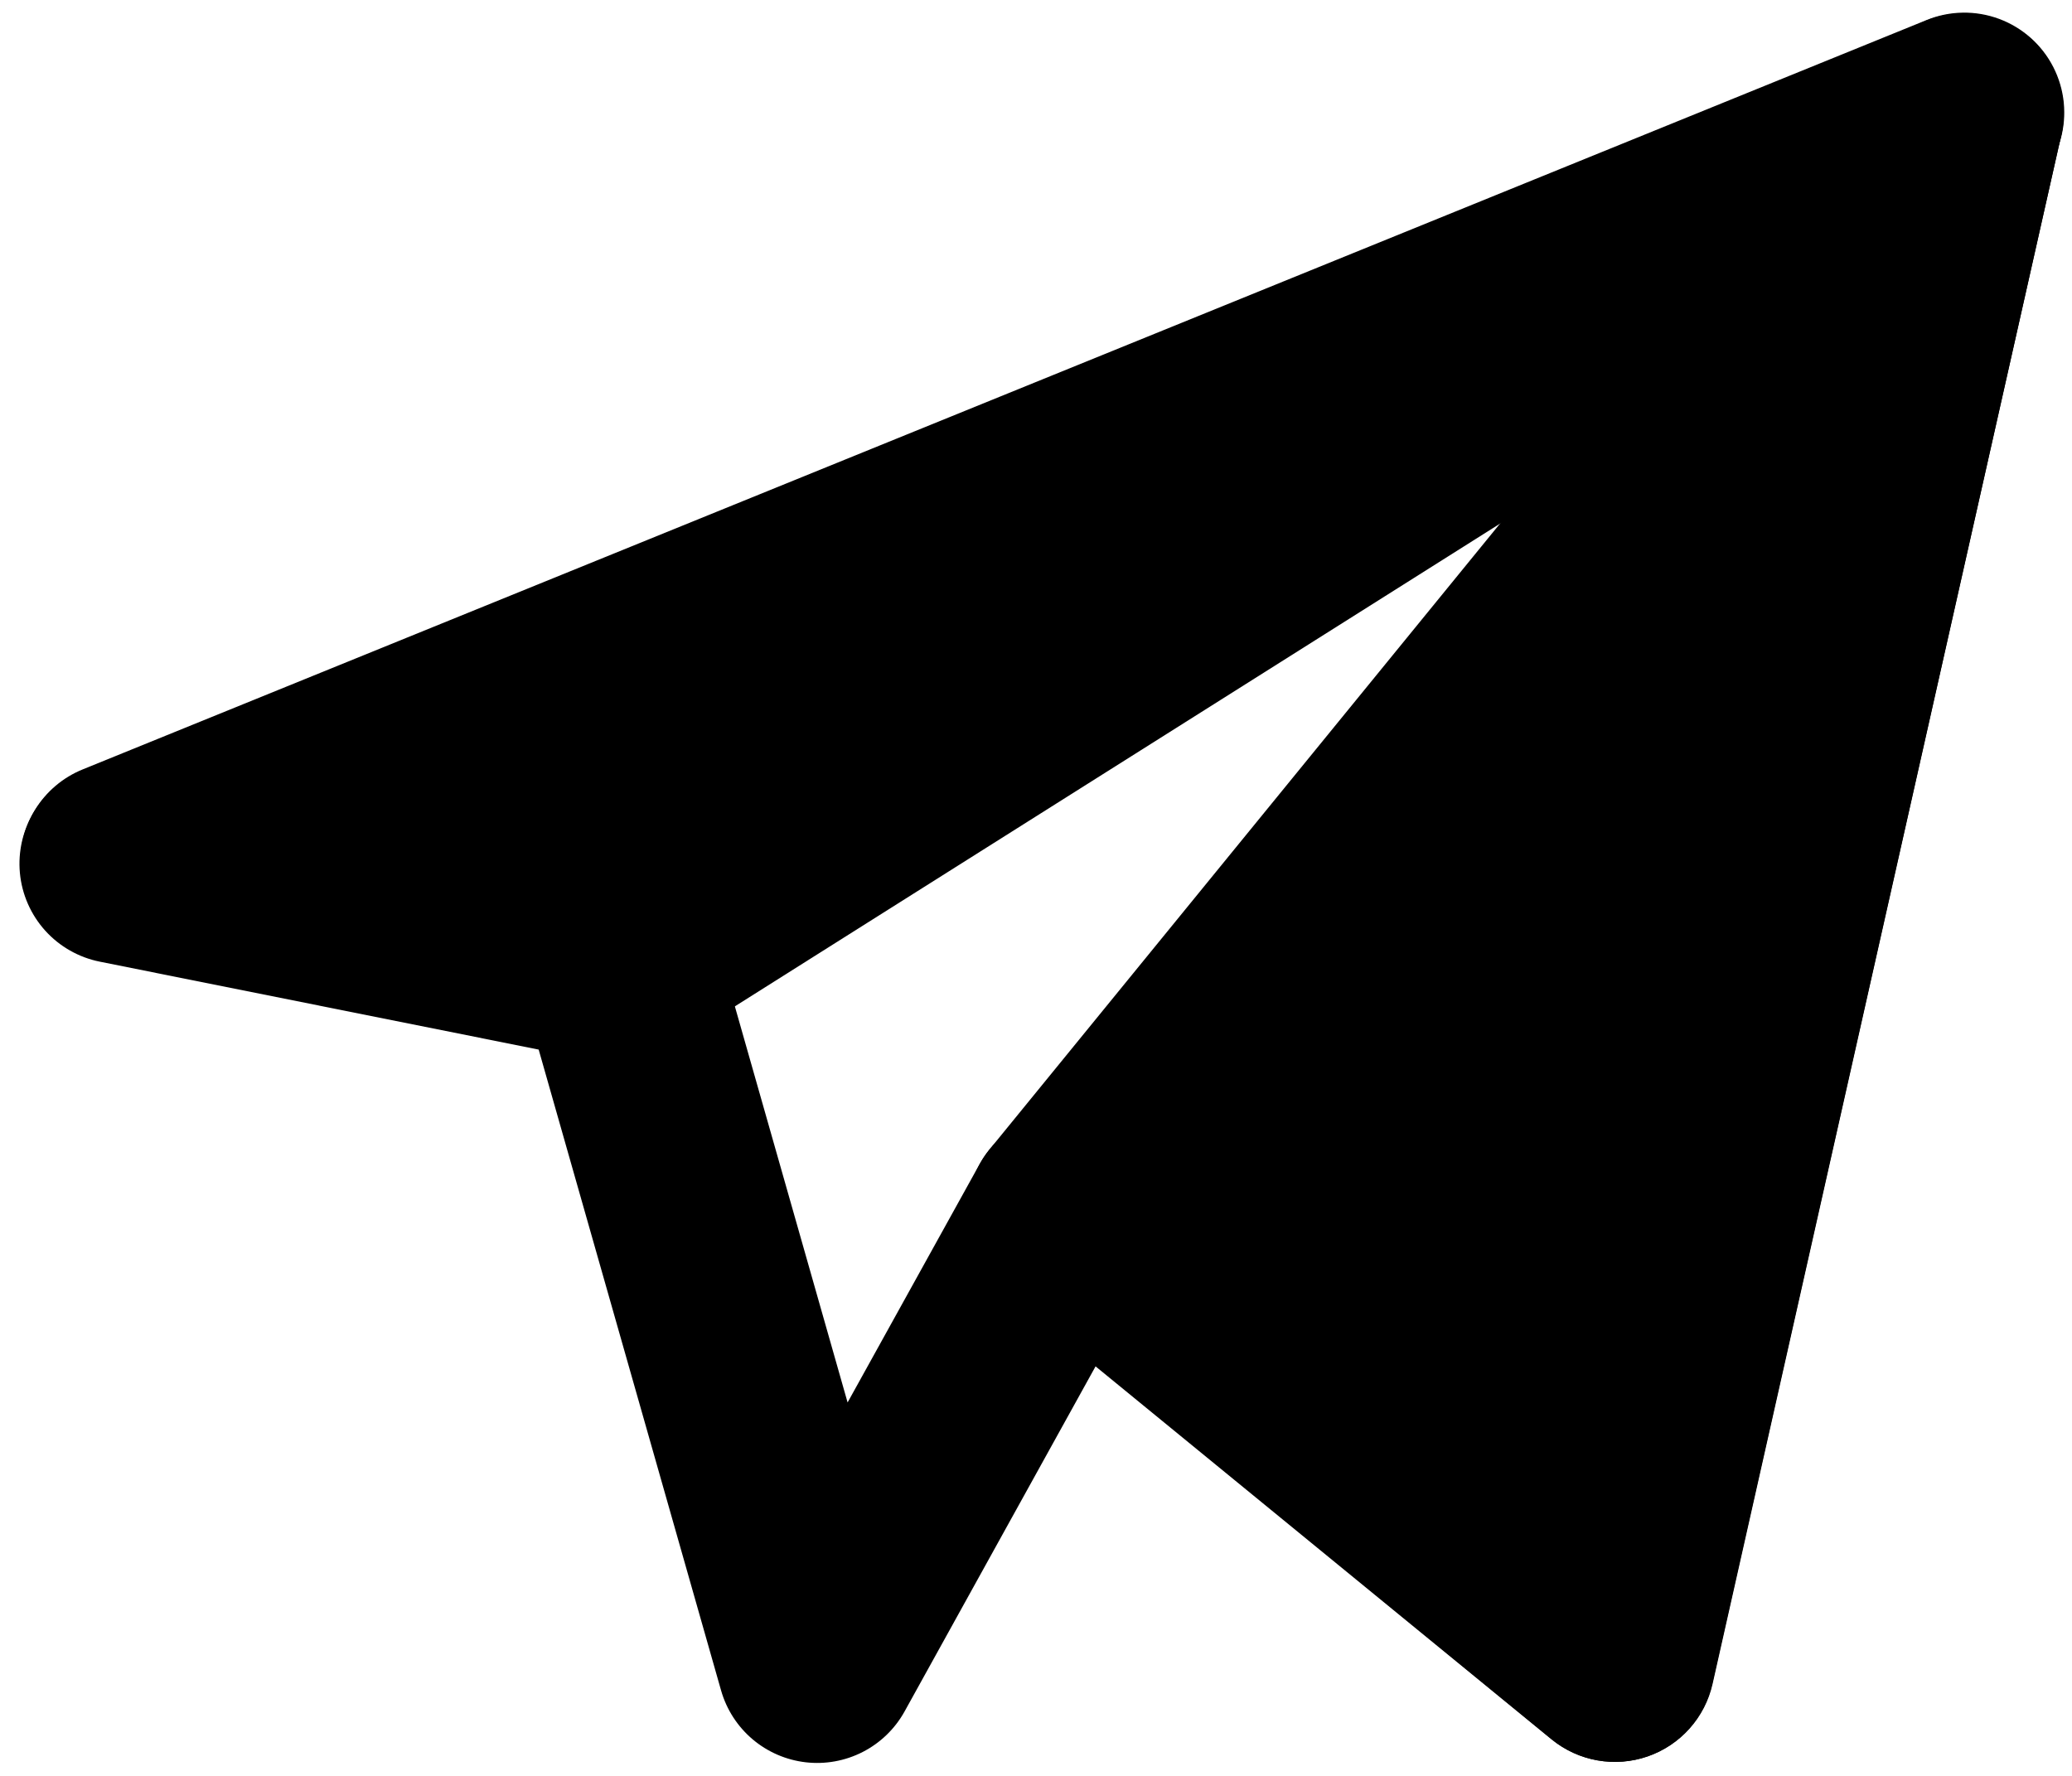
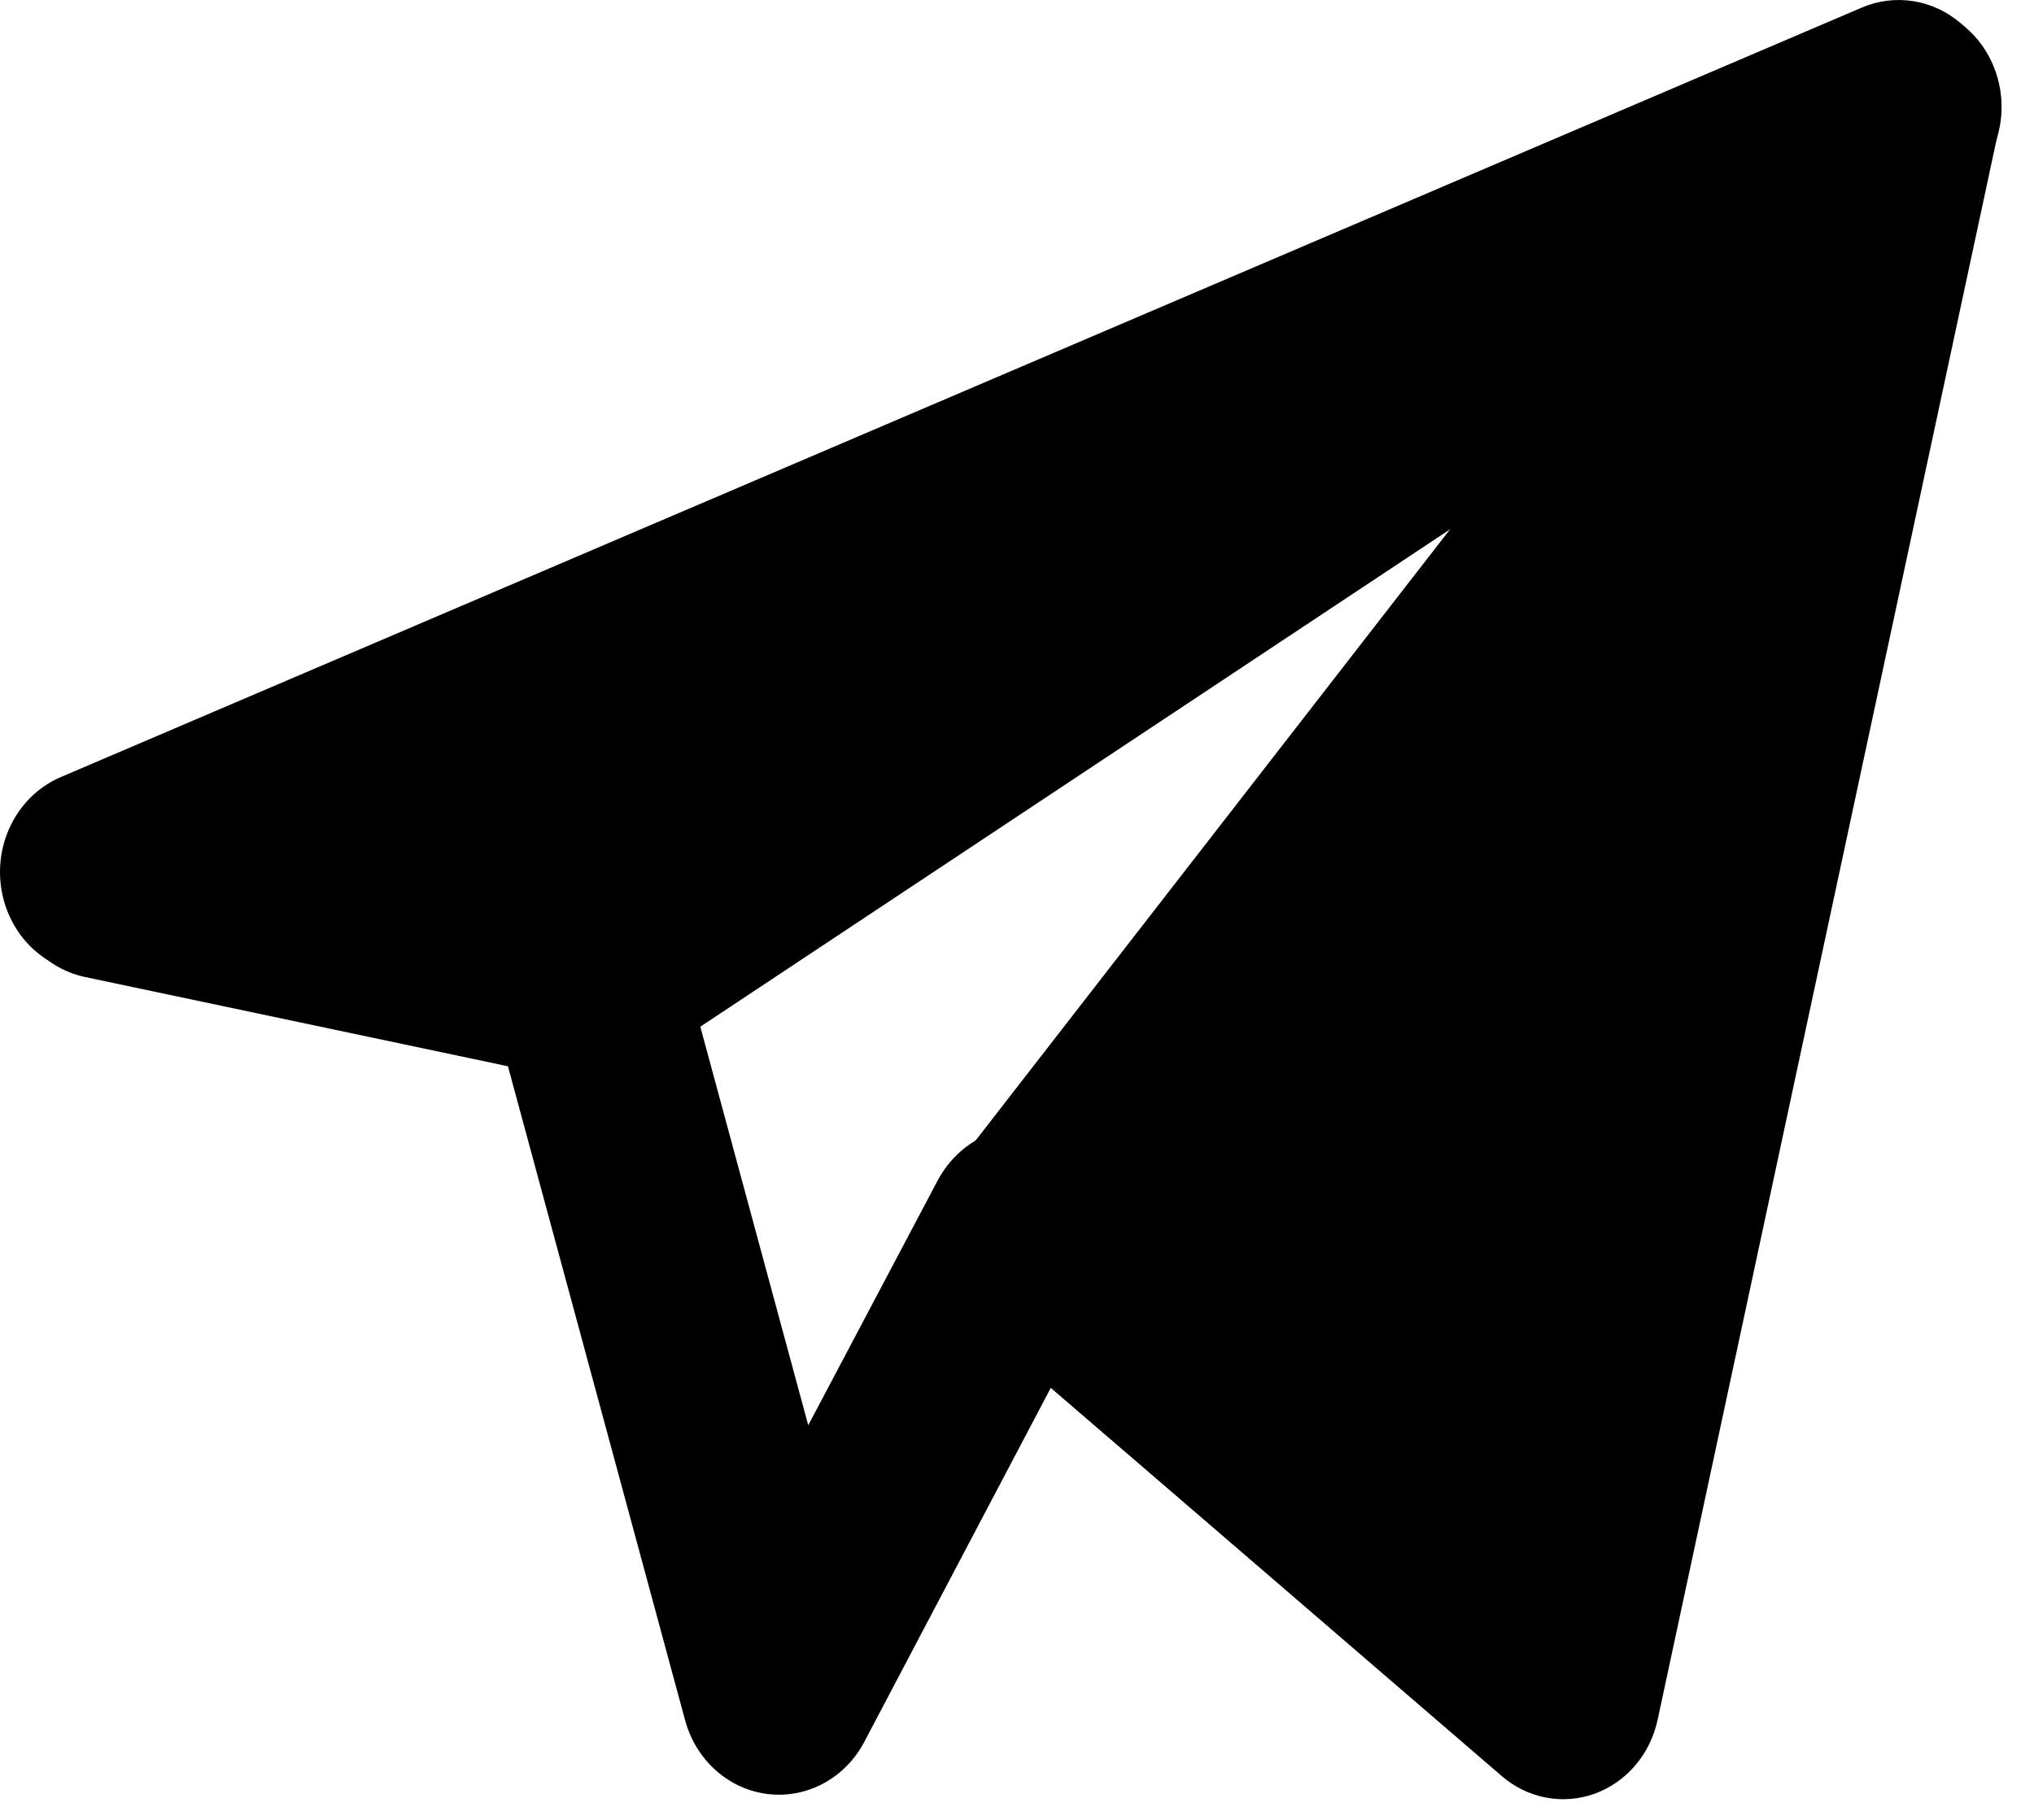
- <svg xmlns="http://www.w3.org/2000/svg" width="98" height="84" viewBox="0 0 98 84" fill="none">
-   <path fill-rule="evenodd" clip-rule="evenodd" d="M95.945 1.733C96.603 2.292 97.096 3.021 97.369 3.841C97.642 4.66 97.686 5.539 97.494 6.381L80.981 79.653C80.804 80.438 80.429 81.164 79.893 81.763C79.357 82.363 78.677 82.816 77.917 83.079C77.157 83.342 76.342 83.407 75.55 83.267C74.758 83.128 74.015 82.788 73.391 82.281L51.817 64.63L42.776 80.967C42.321 81.782 41.634 82.444 40.804 82.869C39.973 83.294 39.035 83.464 38.108 83.357C37.181 83.25 36.306 82.871 35.594 82.268C34.882 81.665 34.365 80.864 34.107 79.967L25.478 49.646L4.728 45.489C3.729 45.29 2.82 44.775 2.138 44.019C1.456 43.263 1.036 42.306 0.941 41.292C0.847 40.278 1.082 39.261 1.612 38.391C2.142 37.522 2.939 36.847 3.884 36.467L91.081 1.008C91.881 0.673 92.757 0.563 93.614 0.691C94.472 0.819 95.278 1.18 95.945 1.733V1.733ZM22.026 39.252L30.185 40.88C31.032 41.055 31.816 41.458 32.452 42.046C33.087 42.633 33.551 43.383 33.793 44.214L40.089 66.337L46.345 55.04C46.682 54.437 47.147 53.915 47.708 53.511C48.268 53.107 48.91 52.83 49.589 52.701C50.268 52.572 50.967 52.594 51.636 52.764C52.306 52.934 52.93 53.249 53.465 53.687L73.469 70.102L86.315 13.108L22.026 39.252Z" fill="black" />
-   <path fill-rule="evenodd" clip-rule="evenodd" d="M97.495 6.381C97.726 5.345 97.601 4.261 97.141 3.304C96.681 2.347 95.912 1.573 94.959 1.106C94.005 0.64 92.922 0.508 91.884 0.732C90.846 0.956 89.914 1.523 89.238 2.341L46.816 54.353C46.023 55.324 45.648 56.569 45.773 57.816C45.898 59.062 46.513 60.208 47.483 61.002L73.41 82.281C74.035 82.788 74.778 83.128 75.57 83.267C76.362 83.407 77.177 83.342 77.936 83.079C78.696 82.816 79.377 82.363 79.913 81.763C80.449 81.164 80.823 80.438 81 79.653L97.495 6.381Z" fill="black" />
-   <path fill-rule="evenodd" clip-rule="evenodd" d="M95.396 9.343C96.404 8.719 97.14 7.739 97.459 6.597C97.778 5.455 97.657 4.236 97.119 3.179C96.581 2.123 95.665 1.308 94.555 0.894C93.444 0.481 92.218 0.501 91.12 0.949L3.924 36.388C2.979 36.768 2.182 37.443 1.651 38.313C1.121 39.182 0.886 40.2 0.981 41.214C1.075 42.228 1.495 43.184 2.177 43.94C2.86 44.696 3.768 45.212 4.767 45.41L28.302 50.137C29.484 50.377 30.713 50.152 31.734 49.509L95.396 9.343Z" fill="black" />
+ <svg xmlns="http://www.w3.org/2000/svg" width="57" height="51" viewBox="0 0 57 51" fill="none">
+   <path fill-rule="evenodd" clip-rule="evenodd" d="M54.967 0.67C55.348 1.01 55.633 1.453 55.791 1.951C55.949 2.449 55.974 2.983 55.863 3.495L46.32 48.036C46.216 48.514 45.997 48.956 45.686 49.321C45.374 49.686 44.98 49.962 44.539 50.123C44.099 50.28 43.629 50.317 43.172 50.229C42.715 50.141 42.287 49.932 41.929 49.622L29.447 38.892L24.216 48.823C23.953 49.319 23.556 49.721 23.075 49.979C22.595 50.238 22.052 50.341 21.515 50.276C20.979 50.211 20.473 49.98 20.061 49.614C19.649 49.247 19.35 48.761 19.201 48.215L14.208 29.784L2.203 27.256C1.625 27.136 1.099 26.822 0.704 26.363C0.31 25.903 0.067 25.322 0.012 24.705C-0.043 24.089 0.093 23.47 0.4 22.942C0.707 22.413 1.168 22.003 1.715 21.772L52.164 0.217C52.626 0.017 53.132 -0.046 53.626 0.034C54.119 0.113 54.583 0.333 54.967 0.67ZM12.199 23.477L16.92 24.466C17.411 24.571 17.866 24.815 18.234 25.172C18.602 25.53 18.87 25.987 19.008 26.493L22.65 39.941L26.281 33.074C26.477 32.708 26.746 32.391 27.069 32.144C27.392 31.897 27.762 31.727 28.154 31.643C28.551 31.562 28.961 31.574 29.353 31.679C29.746 31.785 30.111 31.98 30.423 32.252L41.997 42.23L49.429 7.585L12.199 23.477Z" fill="black" />
+   <path fill-rule="evenodd" clip-rule="evenodd" d="M54.797 5.439C55.38 5.059 55.806 4.463 55.99 3.769C56.175 3.075 56.105 2.334 55.793 1.692C55.482 1.05 54.952 0.554 54.31 0.303C53.667 0.052 52.958 0.063 52.323 0.336L1.862 21.891C1.322 22.129 0.868 22.543 0.568 23.07C0.267 23.599 0.135 24.214 0.191 24.826C0.247 25.439 0.487 26.017 0.878 26.475C1.268 26.934 1.788 27.249 2.361 27.375L15.978 30.249C16.666 30.389 17.378 30.253 17.975 29.867L54.797 5.439Z" fill="black" />
+   <path fill-rule="evenodd" clip-rule="evenodd" d="M56.01 3.638C56.144 3.006 56.072 2.344 55.804 1.76C55.536 1.176 55.089 0.704 54.535 0.419C53.984 0.135 53.357 0.056 52.757 0.194C52.157 0.333 51.62 0.681 51.233 1.182L26.689 32.8C26.23 33.39 26.013 34.147 26.086 34.905C26.158 35.663 26.514 36.359 27.075 36.842L42.076 49.765C42.434 50.077 42.863 50.287 43.321 50.375C43.778 50.462 44.25 50.425 44.69 50.266C45.13 50.106 45.523 49.831 45.833 49.465C46.142 49.1 46.356 48.657 46.456 48.18L56.01 3.638Z" fill="black" />
</svg>
